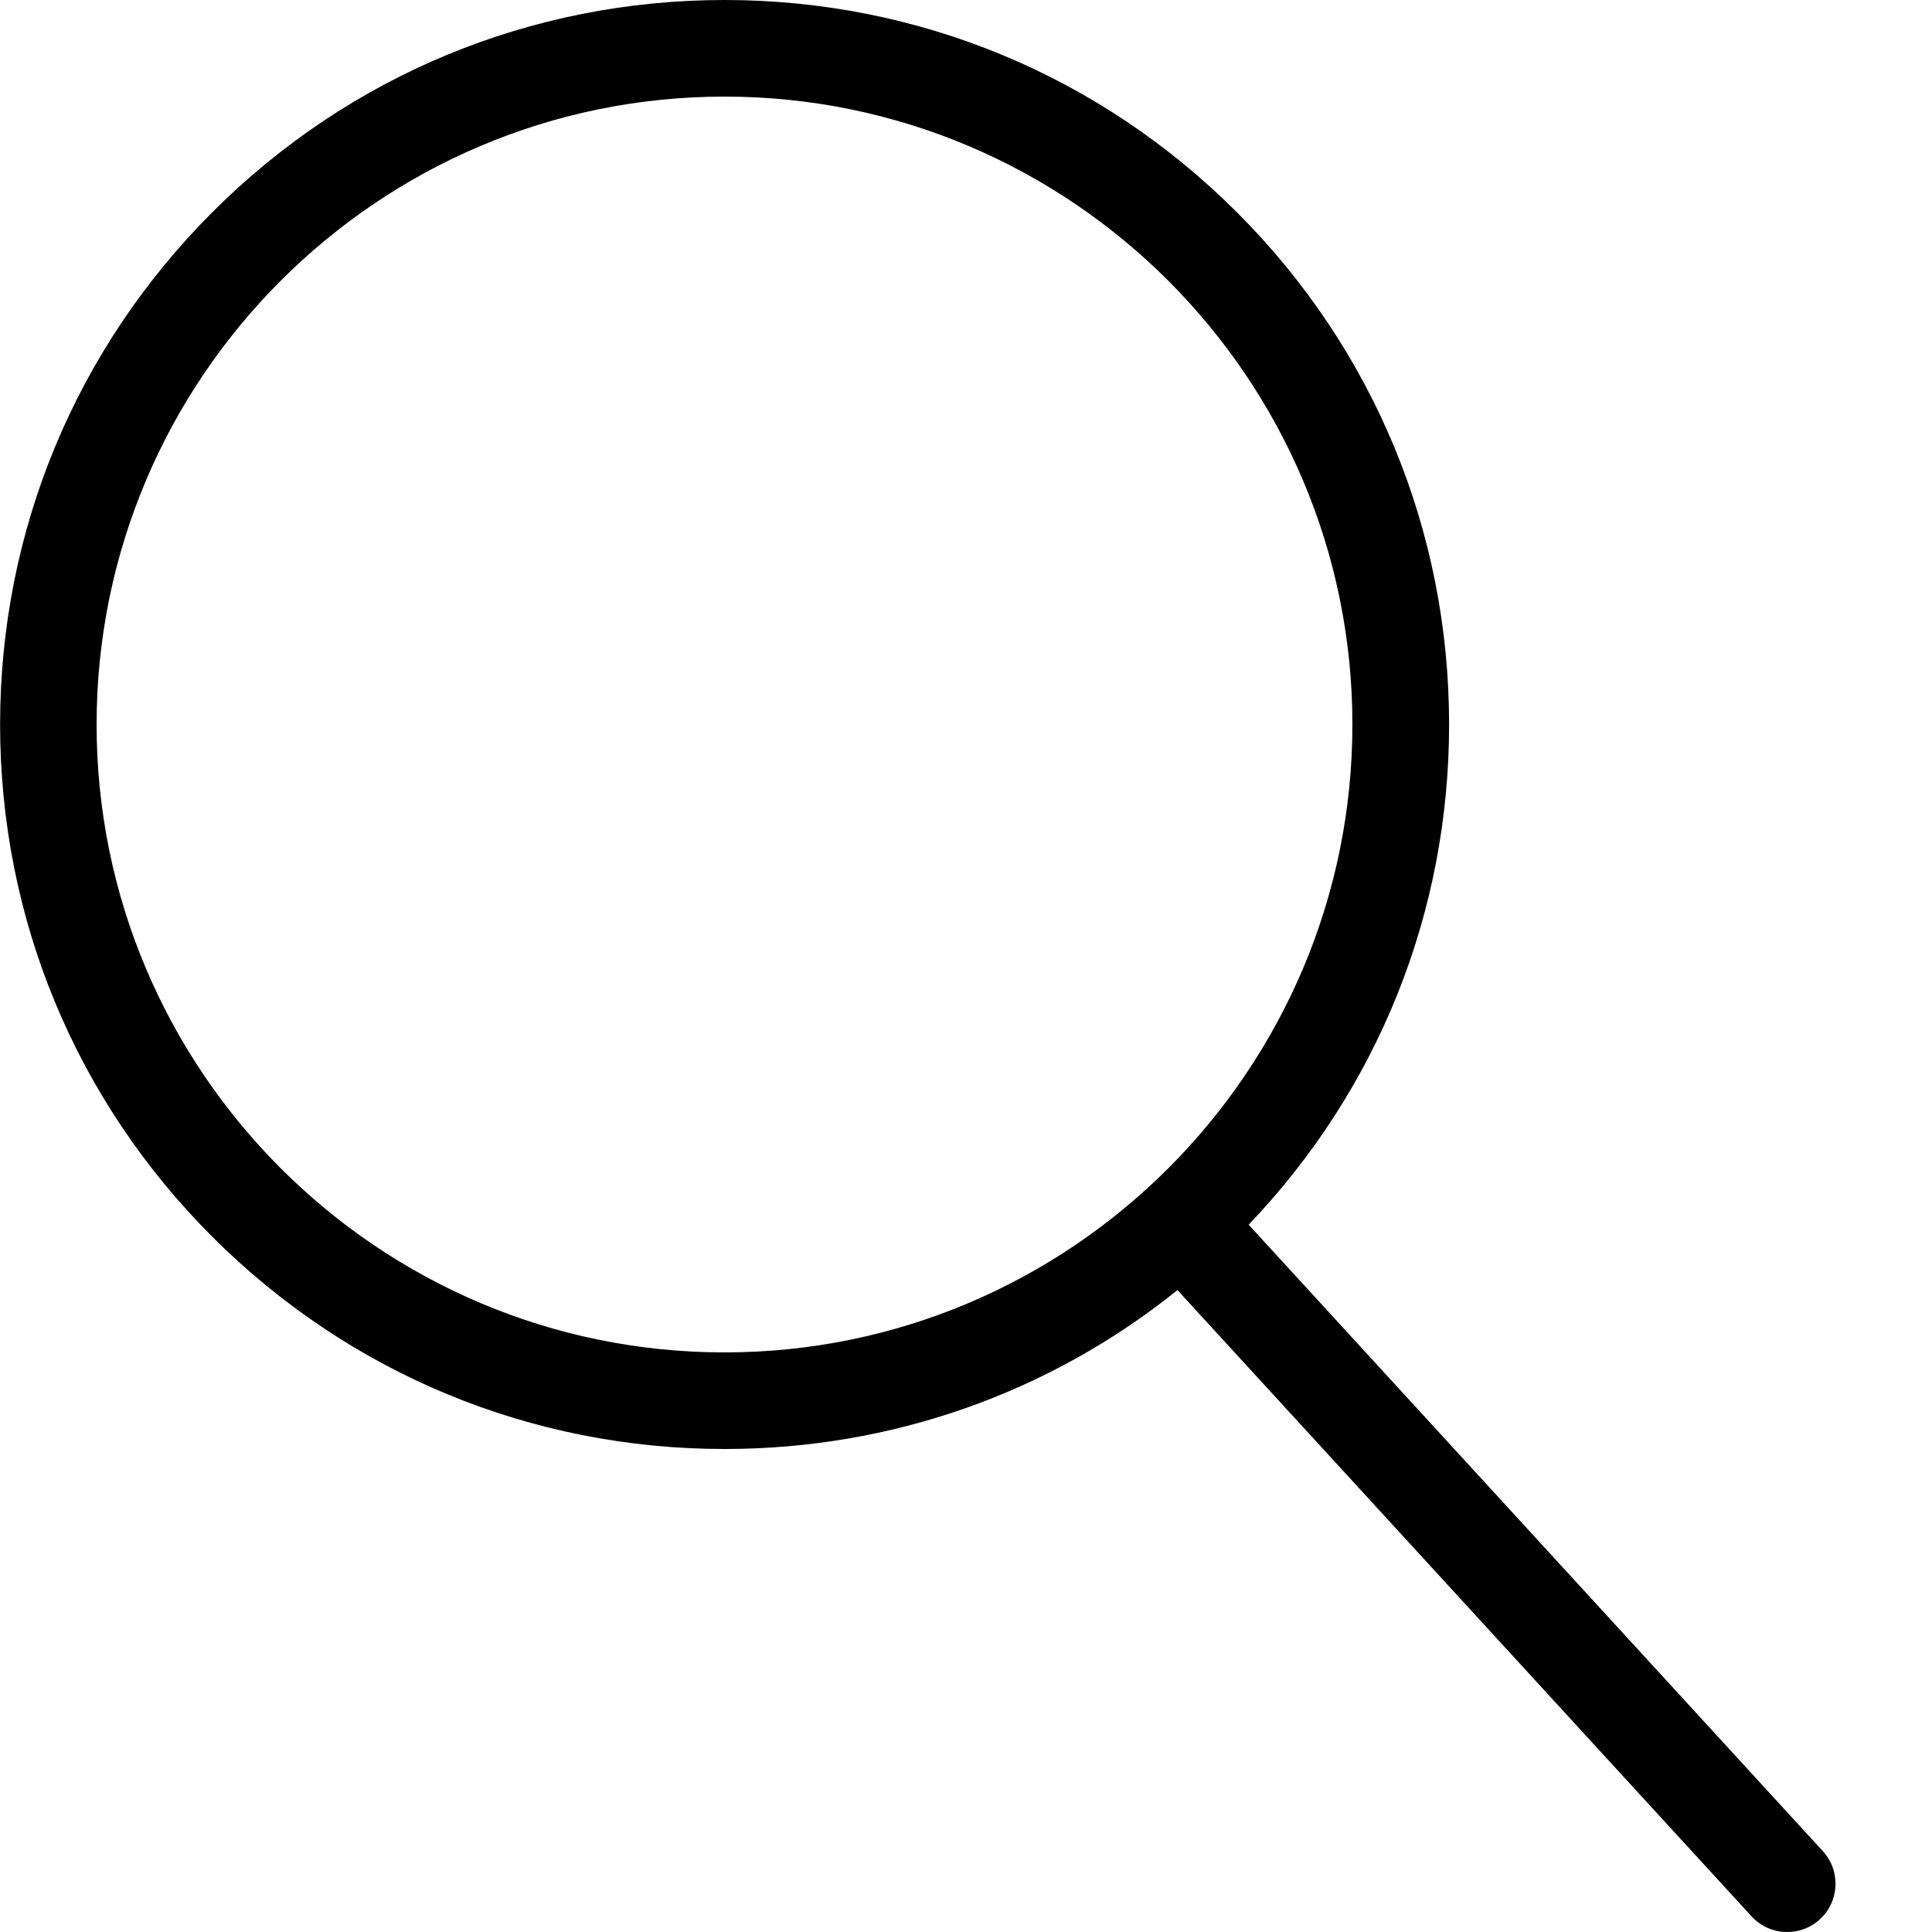
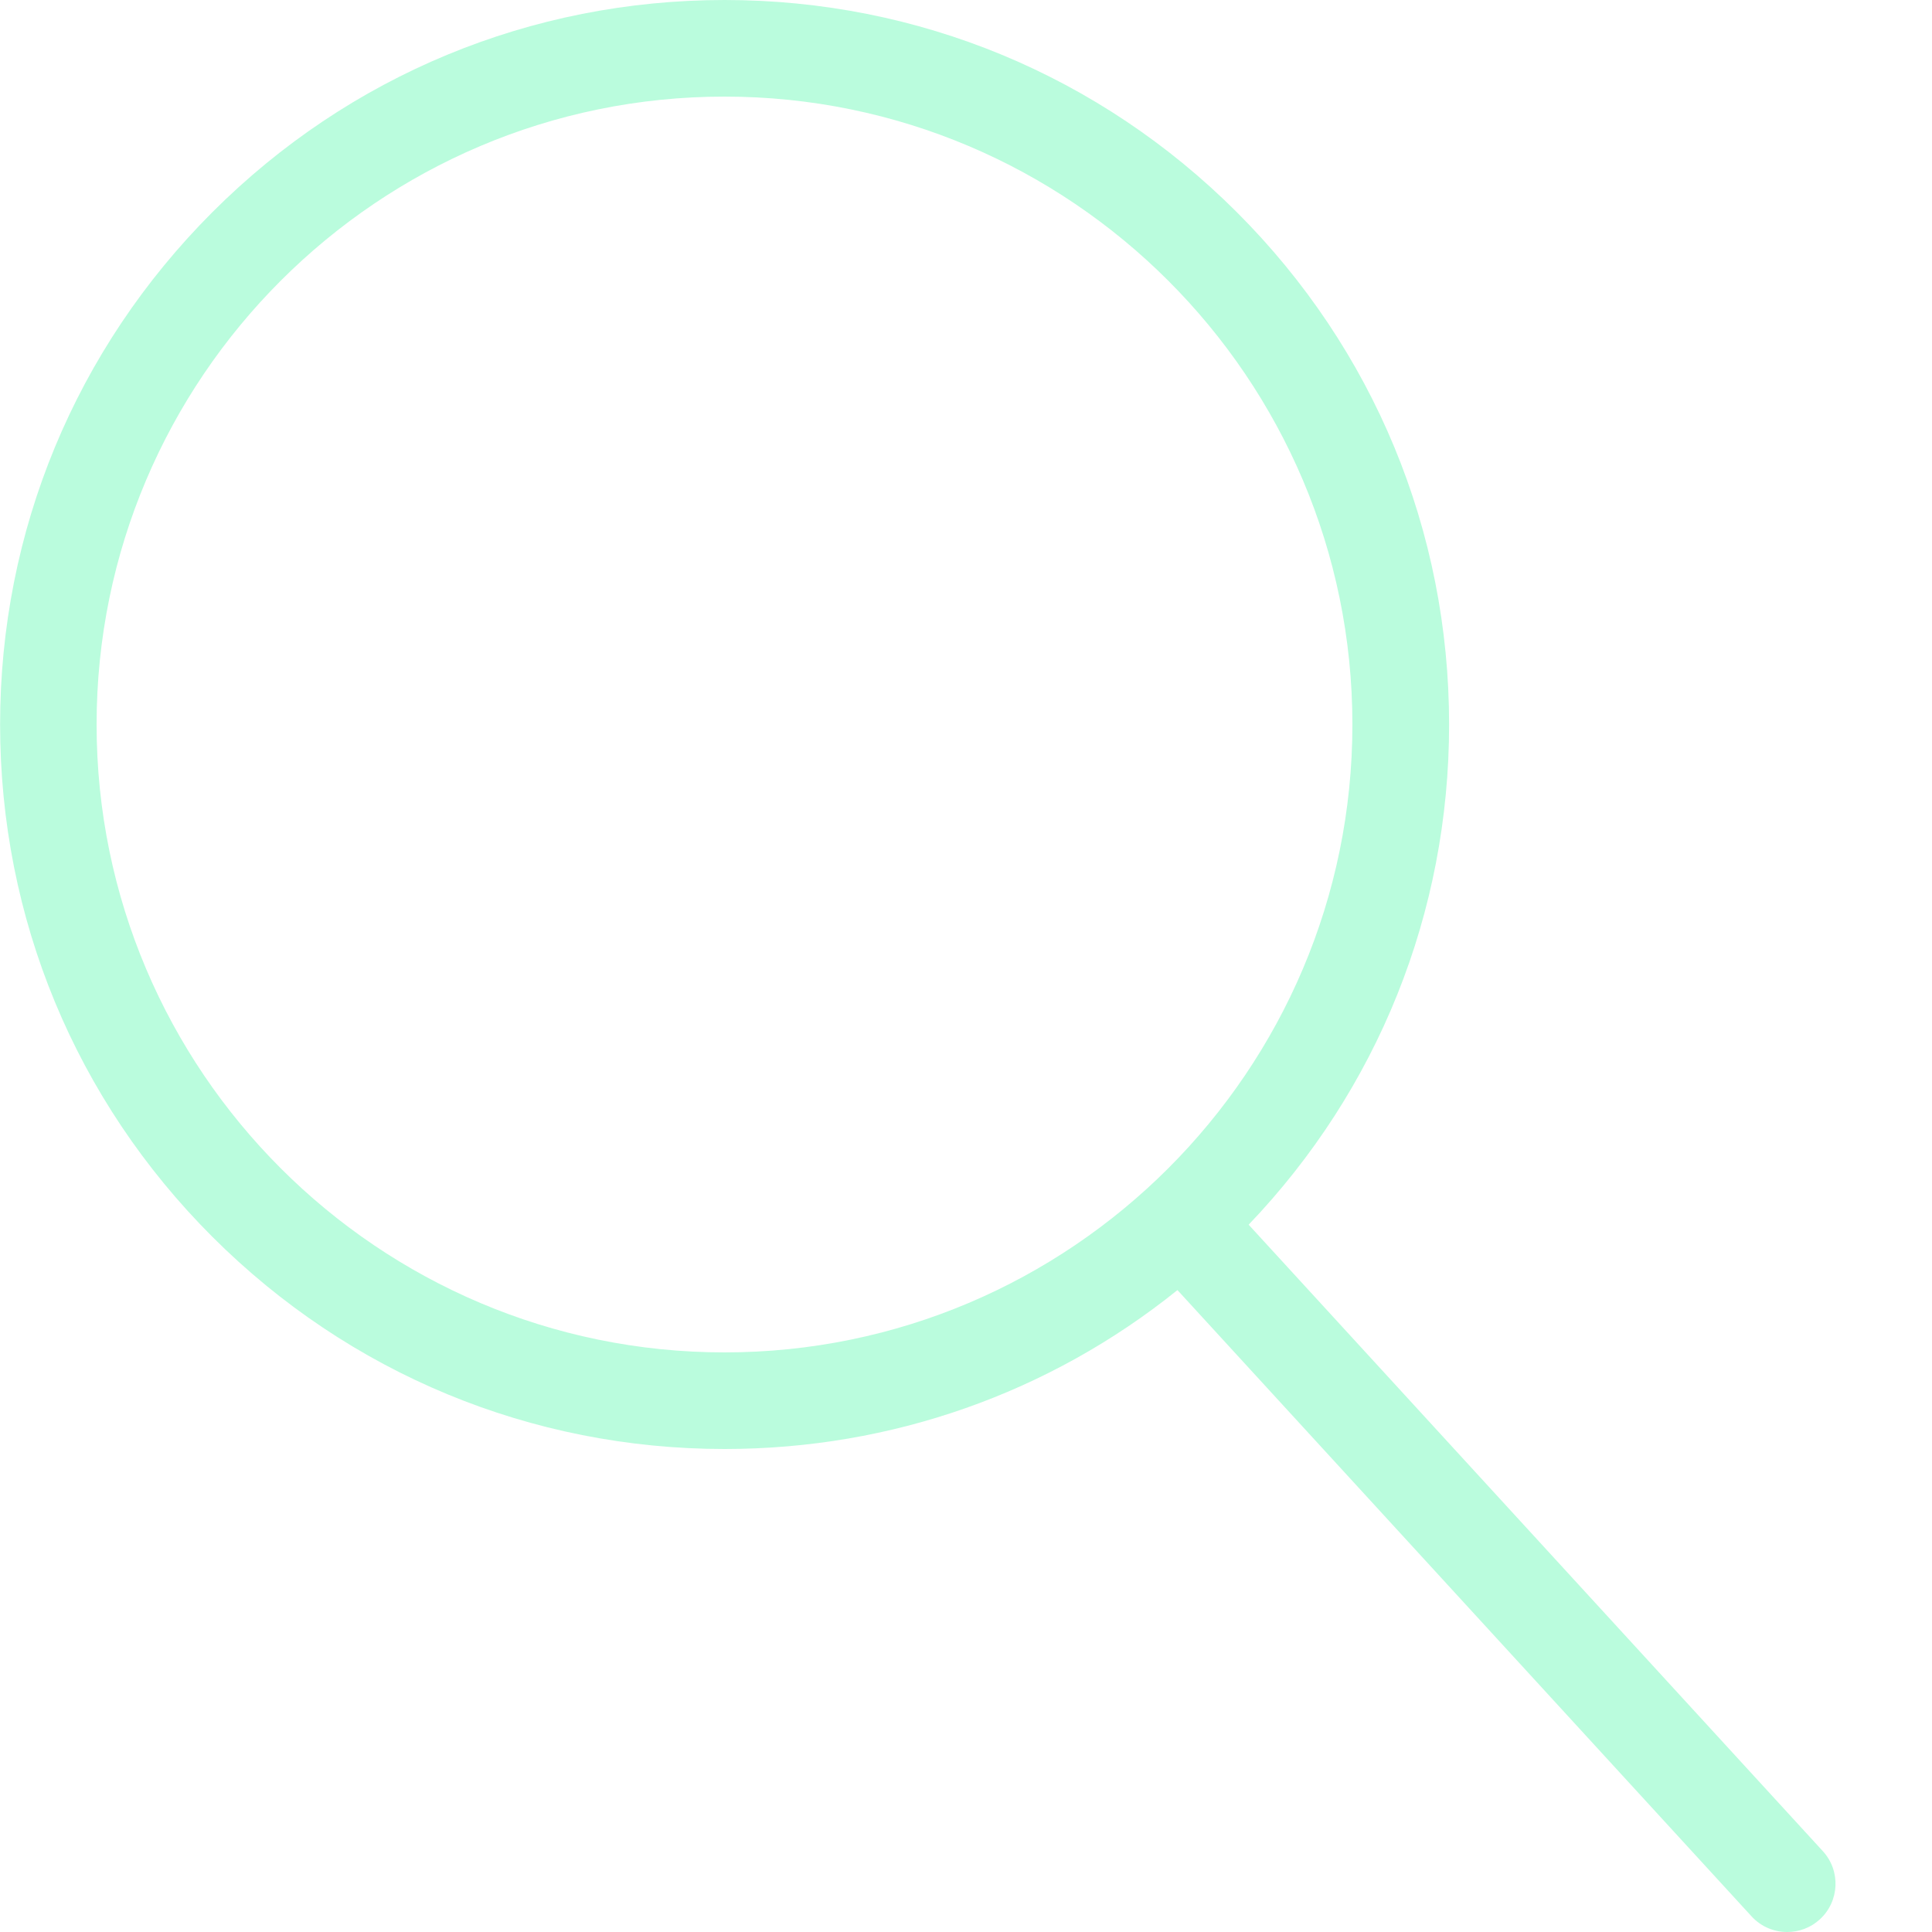
<svg xmlns="http://www.w3.org/2000/svg" version="1.1" width="20" height="20" viewBox="0 0 20 20">
-   <path fill="#000000" d="M18.869 19.162l-5.943-6.484c1.339-1.401 2.075-3.233 2.075-5.178 0-2.003-0.78-3.887-2.197-5.303s-3.3-2.197-5.303-2.197-3.887 0.78-5.303 2.197-2.197 3.3-2.197 5.303 0.78 3.887 2.197 5.303 3.3 2.197 5.303 2.197c1.726 0 3.362-0.579 4.688-1.645l5.943 6.483c0.099 0.108 0.233 0.162 0.369 0.162 0.121 0 0.242-0.043 0.338-0.131 0.204-0.187 0.217-0.503 0.031-0.706zM1 7.5c0-3.584 2.916-6.5 6.5-6.5s6.5 2.916 6.5 6.5-2.916 6.5-6.5 6.5-6.5-2.916-6.5-6.5z" />
+   <path fill="#bafcdd" d="M18.869 19.162l-5.943-6.484c1.339-1.401 2.075-3.233 2.075-5.178 0-2.003-0.78-3.887-2.197-5.303s-3.3-2.197-5.303-2.197-3.887 0.78-5.303 2.197-2.197 3.3-2.197 5.303 0.78 3.887 2.197 5.303 3.3 2.197 5.303 2.197c1.726 0 3.362-0.579 4.688-1.645l5.943 6.483c0.099 0.108 0.233 0.162 0.369 0.162 0.121 0 0.242-0.043 0.338-0.131 0.204-0.187 0.217-0.503 0.031-0.706zM1 7.5c0-3.584 2.916-6.5 6.5-6.5s6.5 2.916 6.5 6.5-2.916 6.5-6.5 6.5-6.5-2.916-6.5-6.5z" />
</svg>
